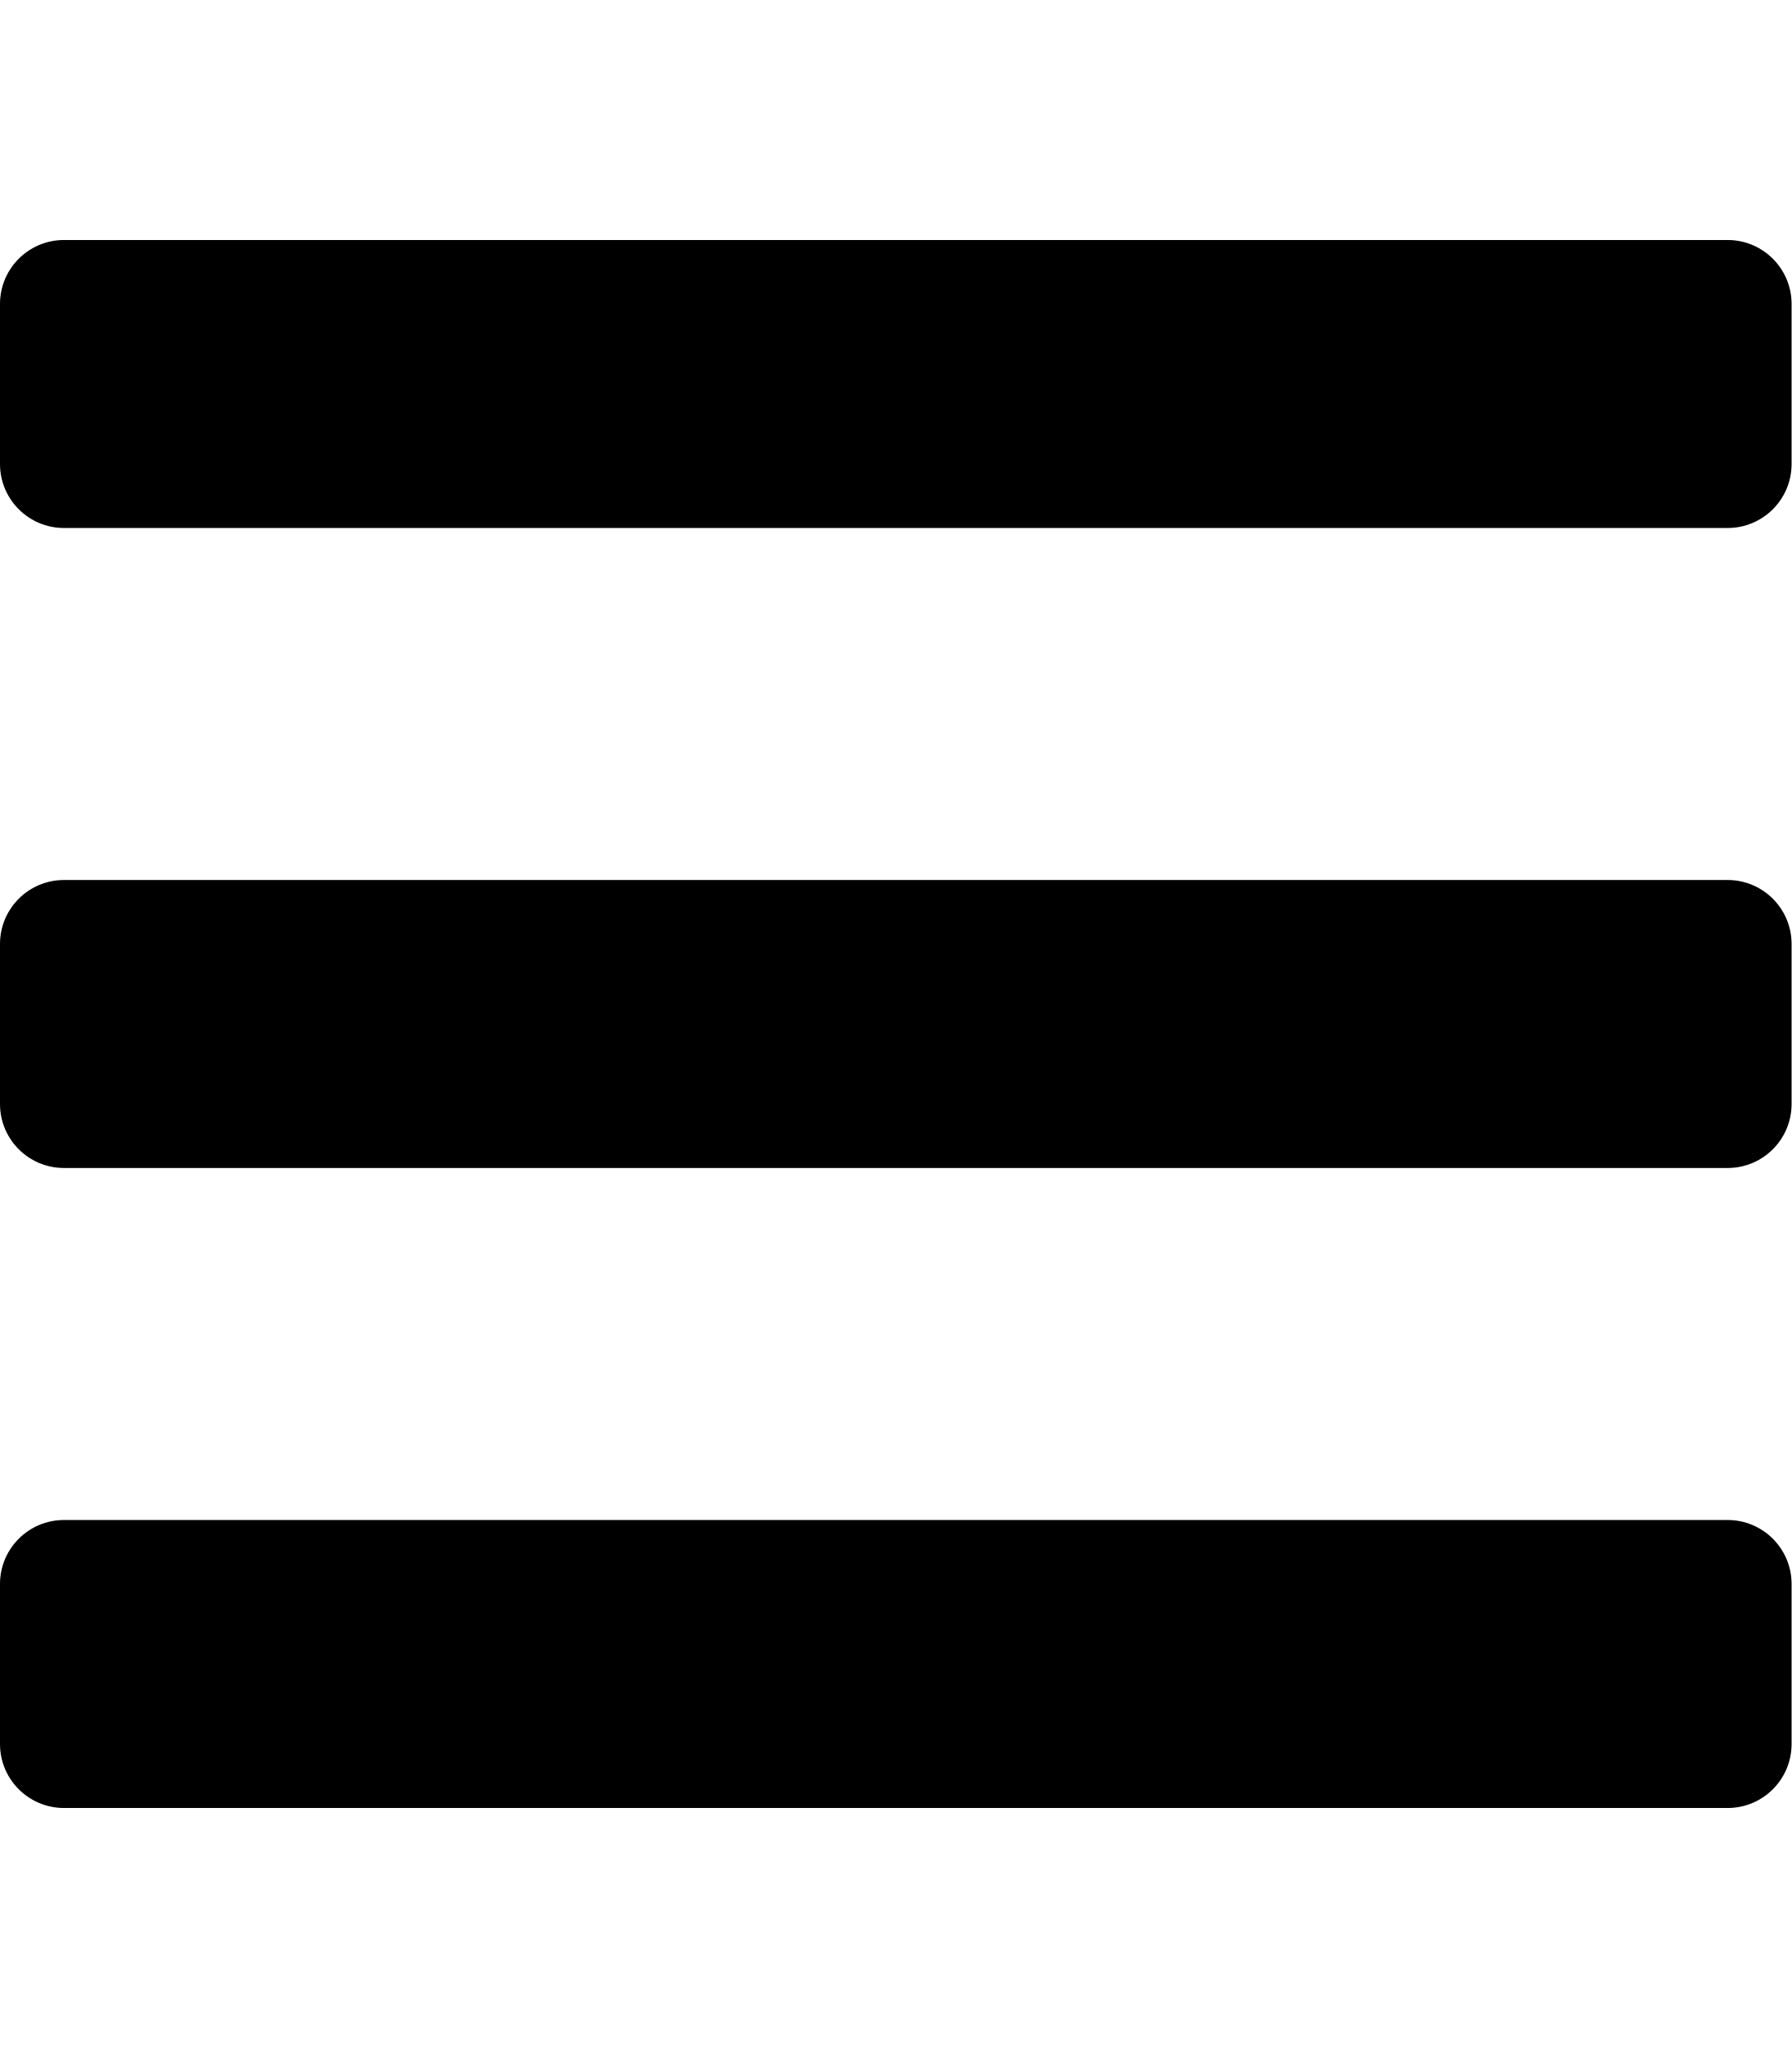
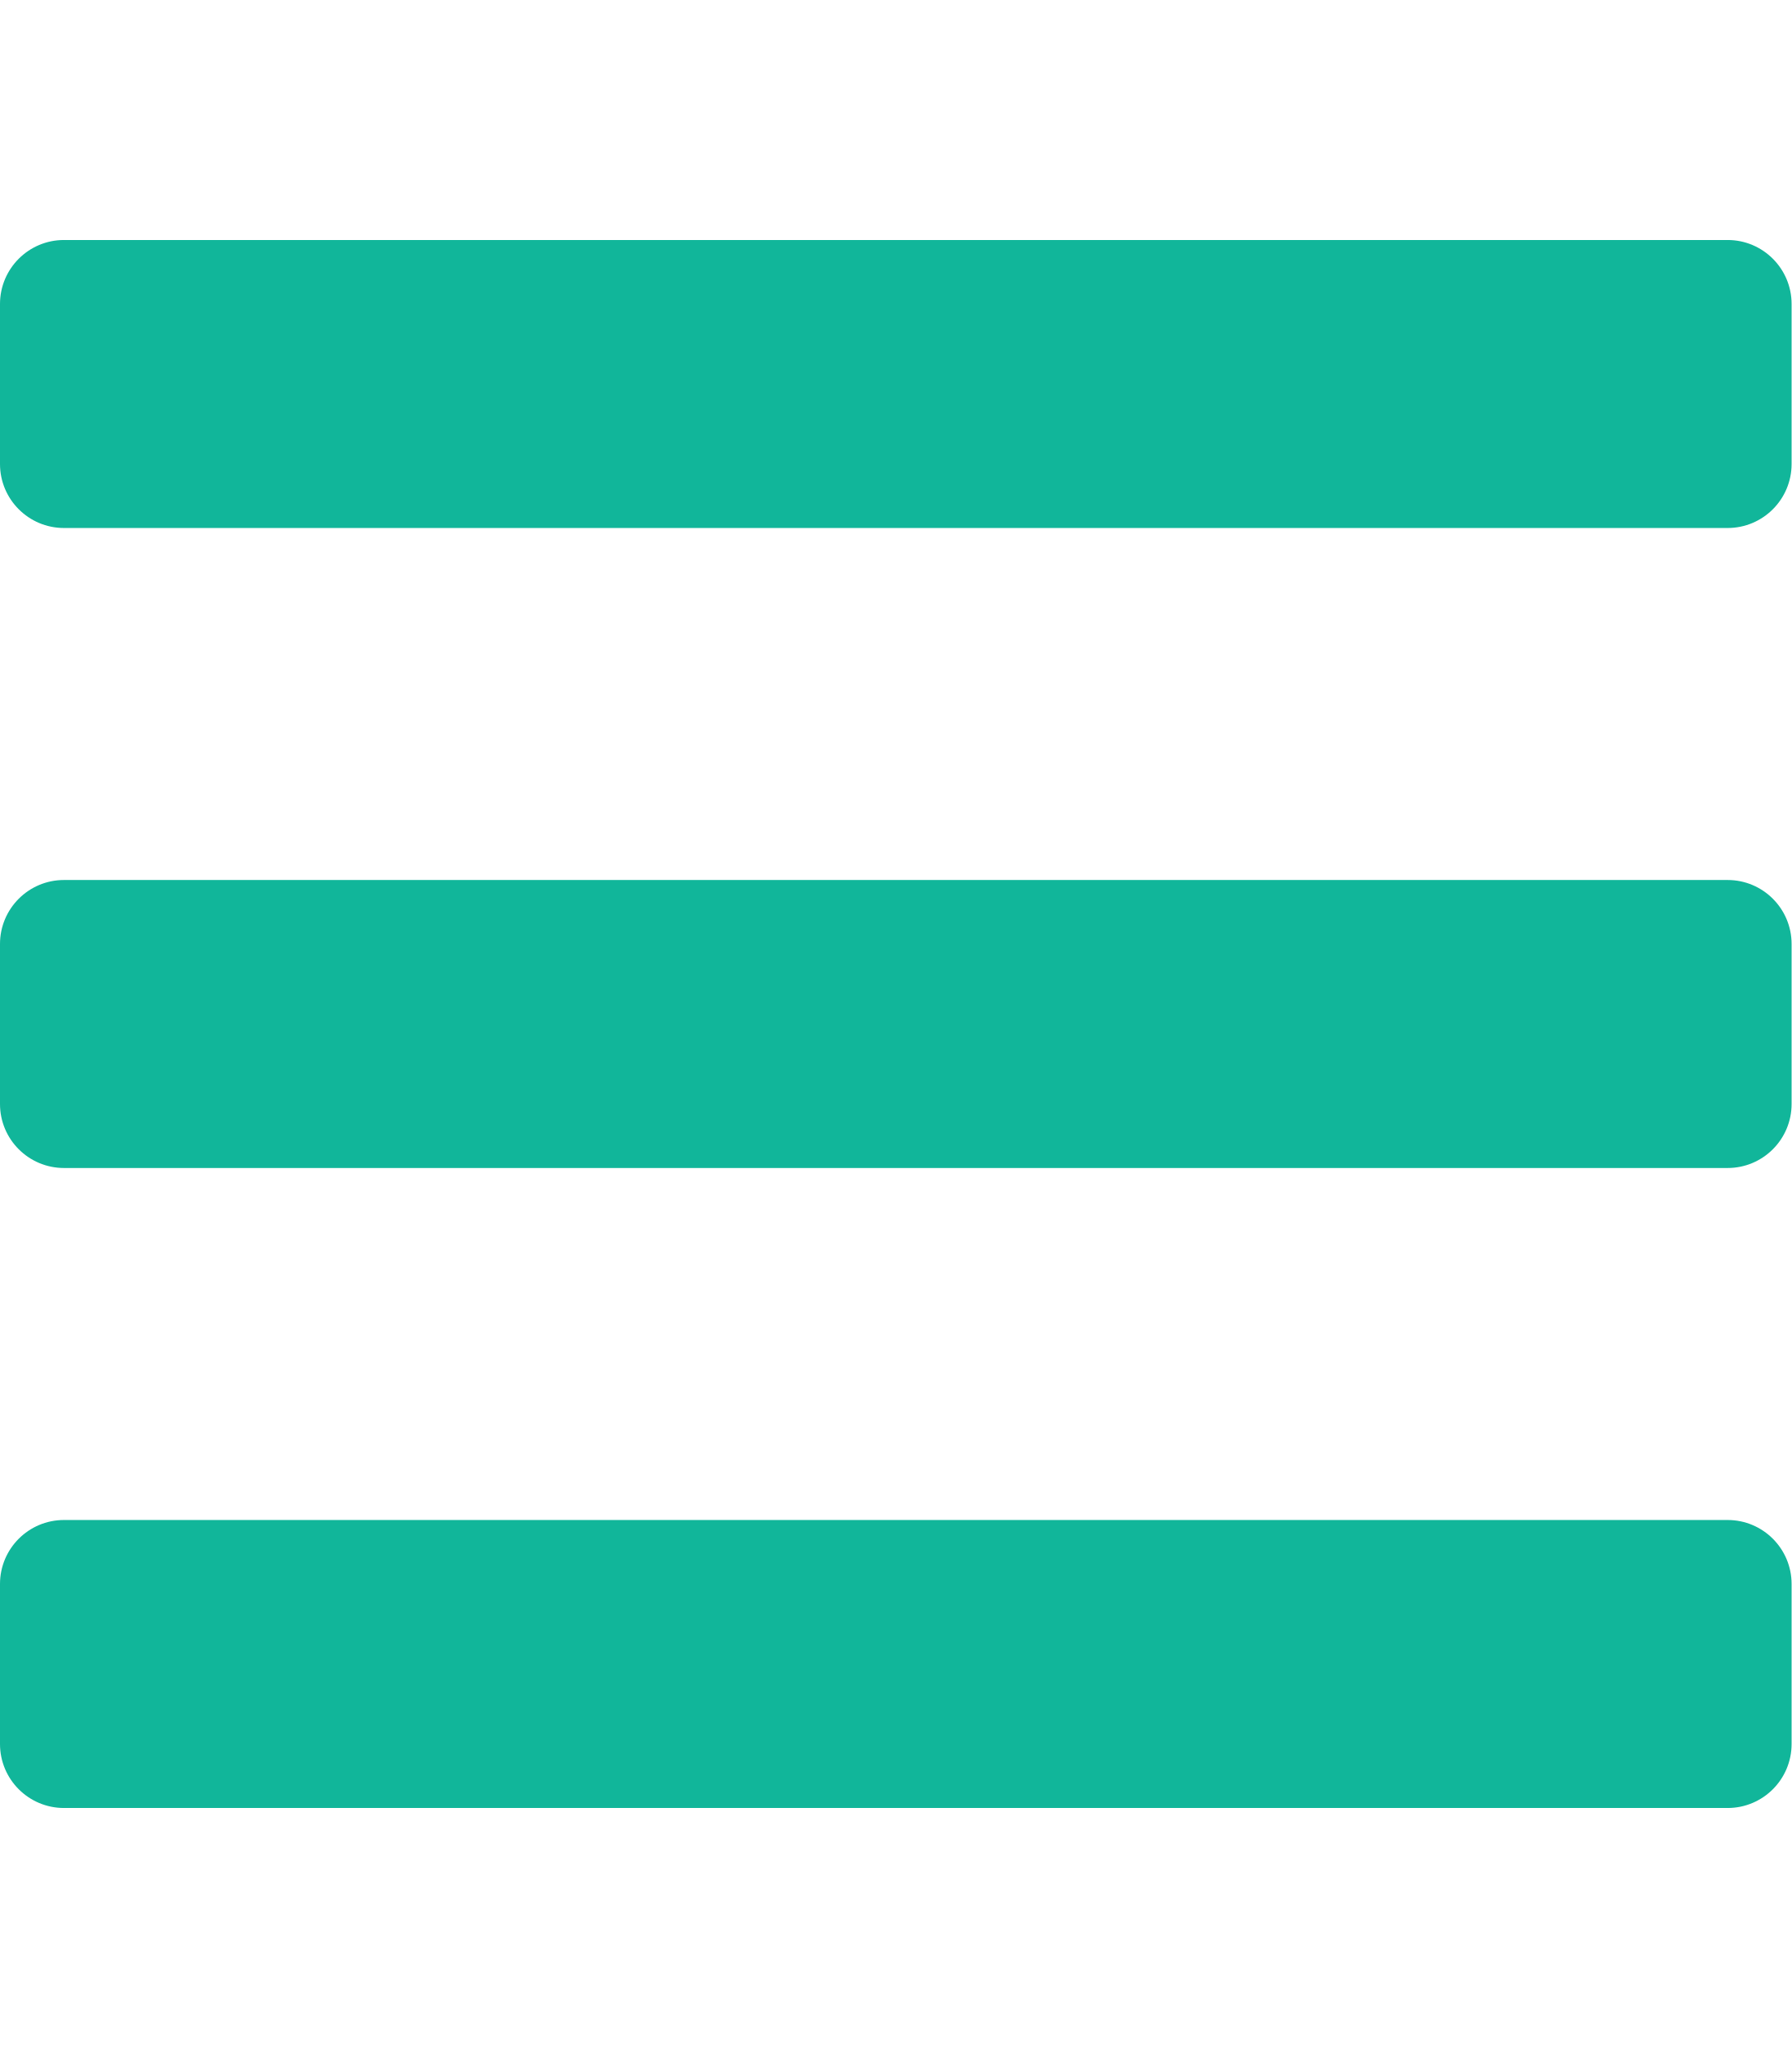
<svg xmlns="http://www.w3.org/2000/svg" aria-hidden="true" focusable="false" data-prefix="fas" data-icon="bars" class="svg-inline--fa fa-bars fa-w-14" role="img" viewBox="0 0 448 512">
-   <path fill="#000" d="M16 132h416c8.837 0 16-7.163 16-16V76c0-8.837-7.163-16-16-16H16C7.163 60 0 67.163 0 76v40c0 8.837 7.163 16 16 16zm0 160h416c8.837 0 16-7.163 16-16v-40c0-8.837-7.163-16-16-16H16c-8.837 0-16 7.163-16 16v40c0 8.837 7.163 16 16 16zm0 160h416c8.837 0 16-7.163 16-16v-40c0-8.837-7.163-16-16-16H16c-8.837 0-16 7.163-16 16v40c0 8.837 7.163 16 16 16z" />
+   <path fill="#11b69a" d="M16 132h416c8.837 0 16-7.163 16-16V76c0-8.837-7.163-16-16-16H16C7.163 60 0 67.163 0 76v40c0 8.837 7.163 16 16 16zm0 160h416c8.837 0 16-7.163 16-16v-40c0-8.837-7.163-16-16-16H16c-8.837 0-16 7.163-16 16v40c0 8.837 7.163 16 16 16zm0 160h416c8.837 0 16-7.163 16-16v-40c0-8.837-7.163-16-16-16H16c-8.837 0-16 7.163-16 16v40c0 8.837 7.163 16 16 16z" />
</svg>
